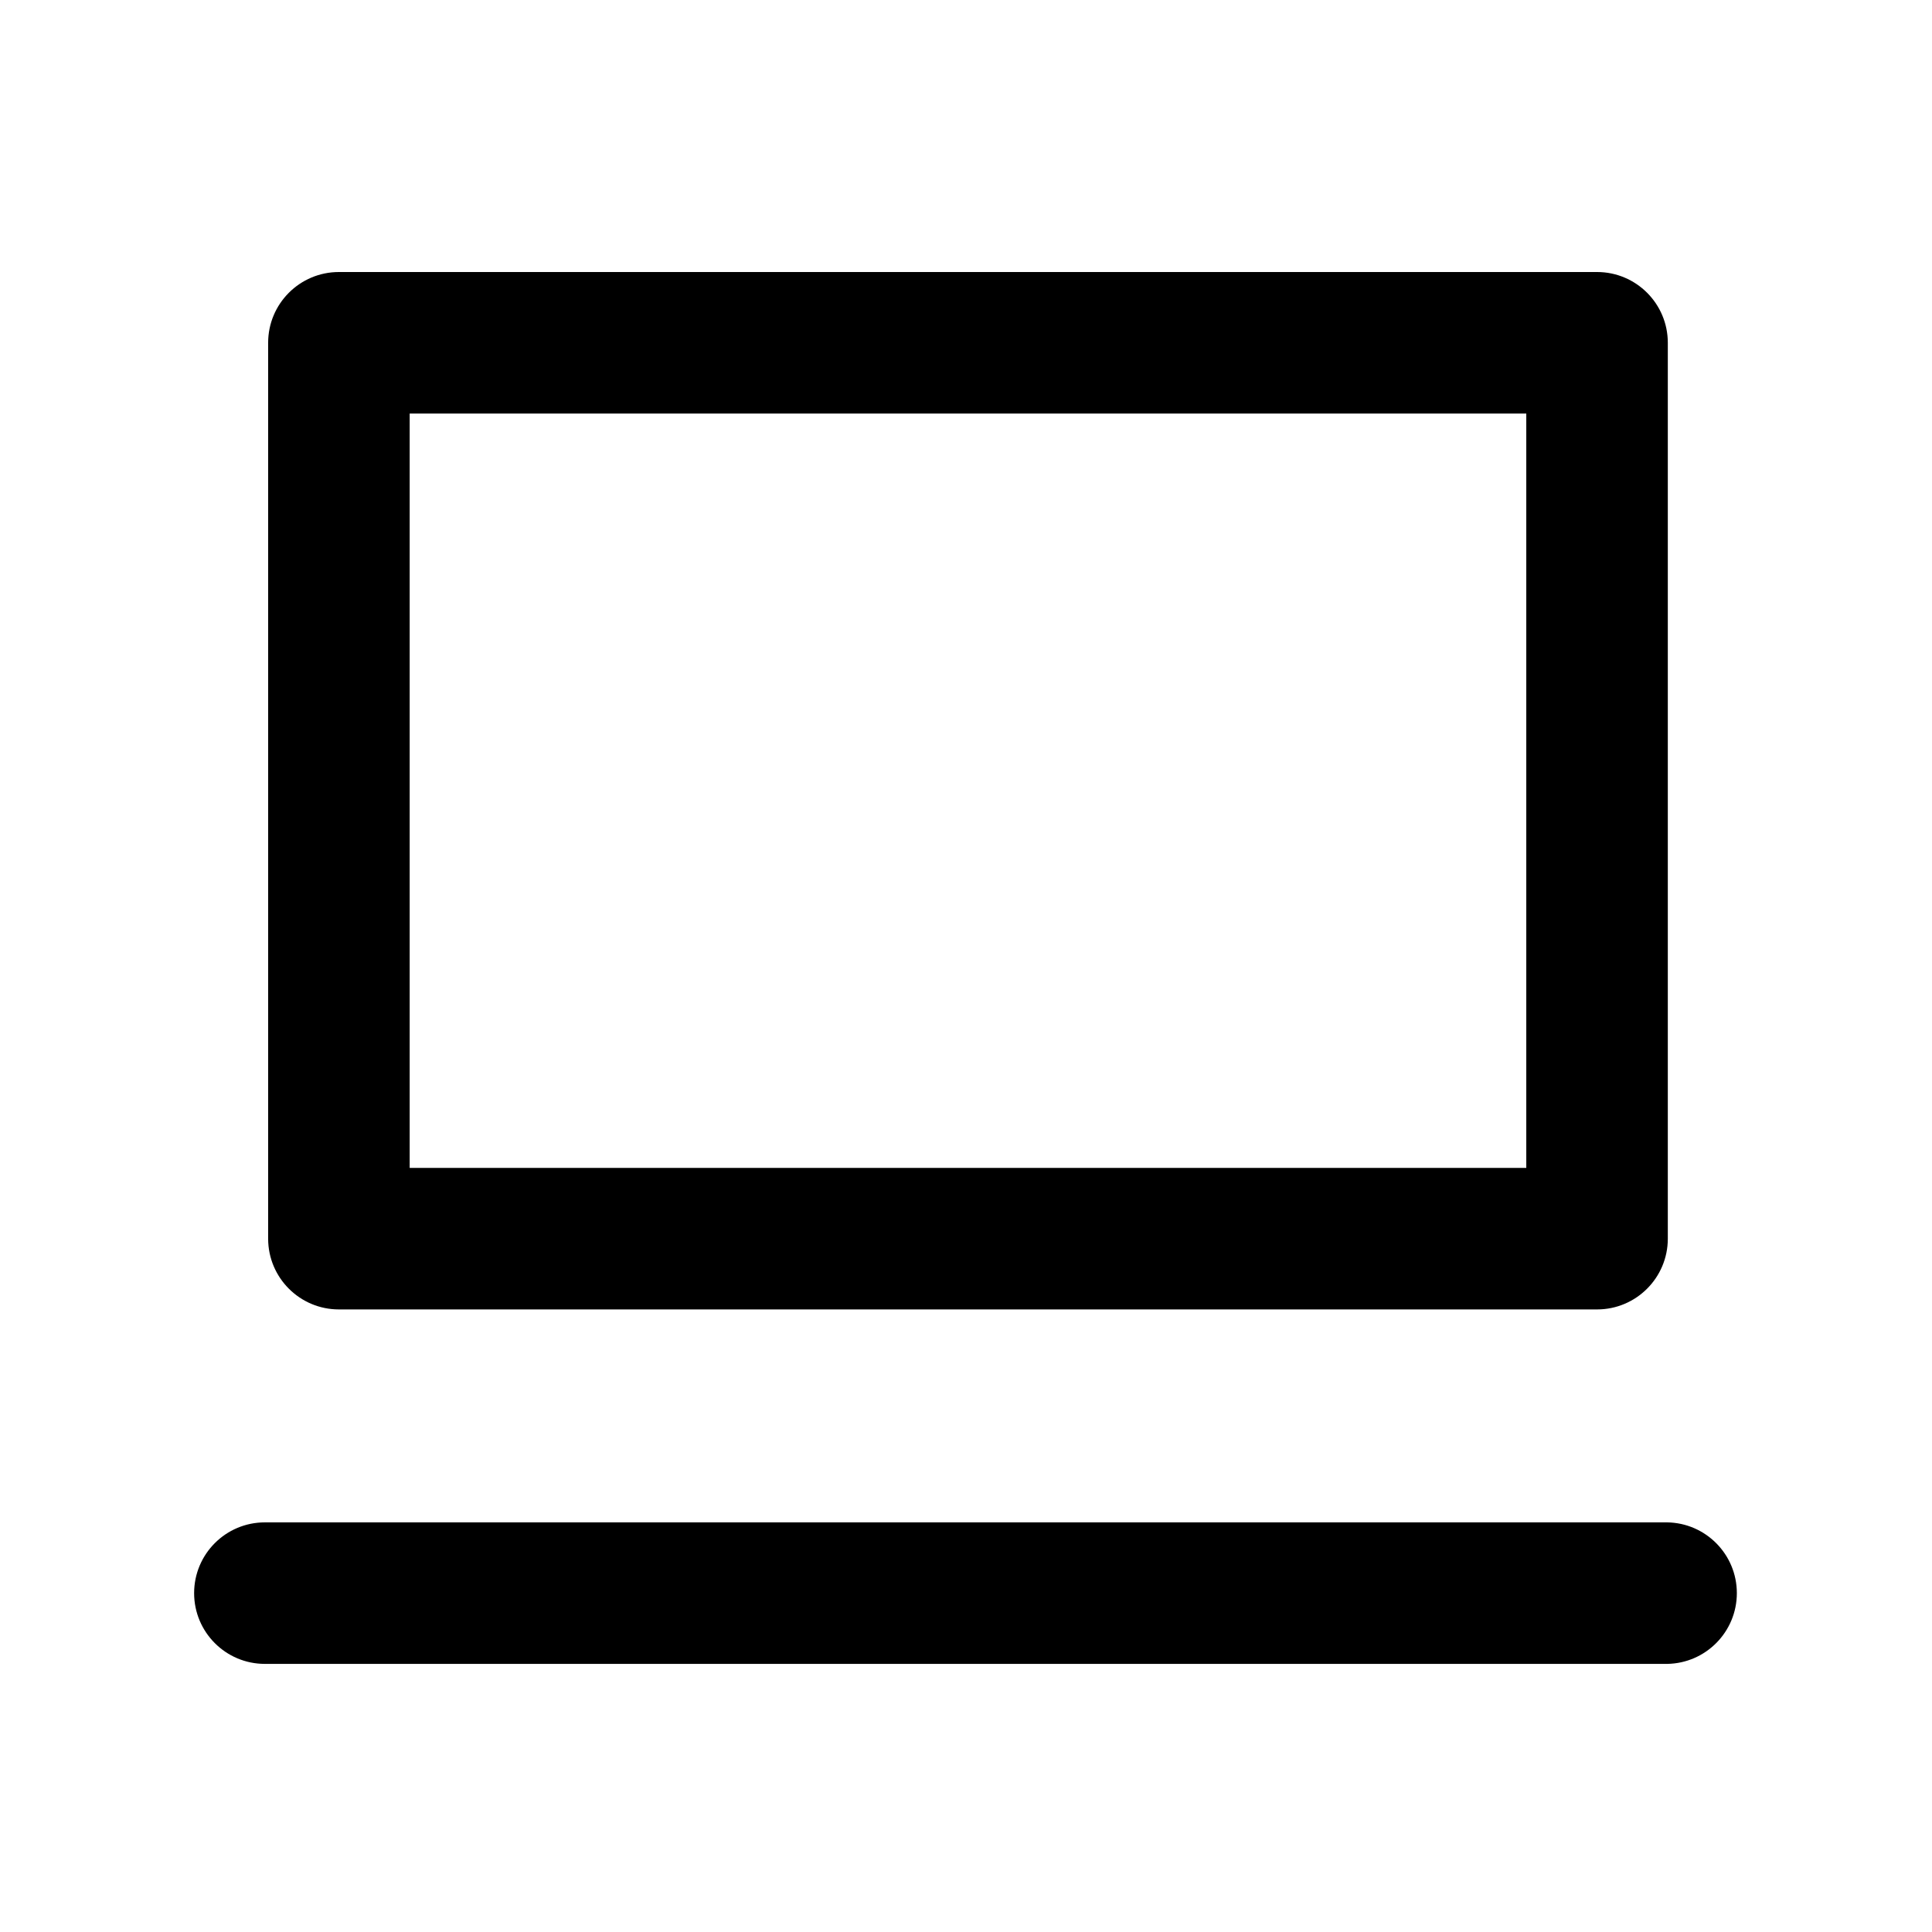
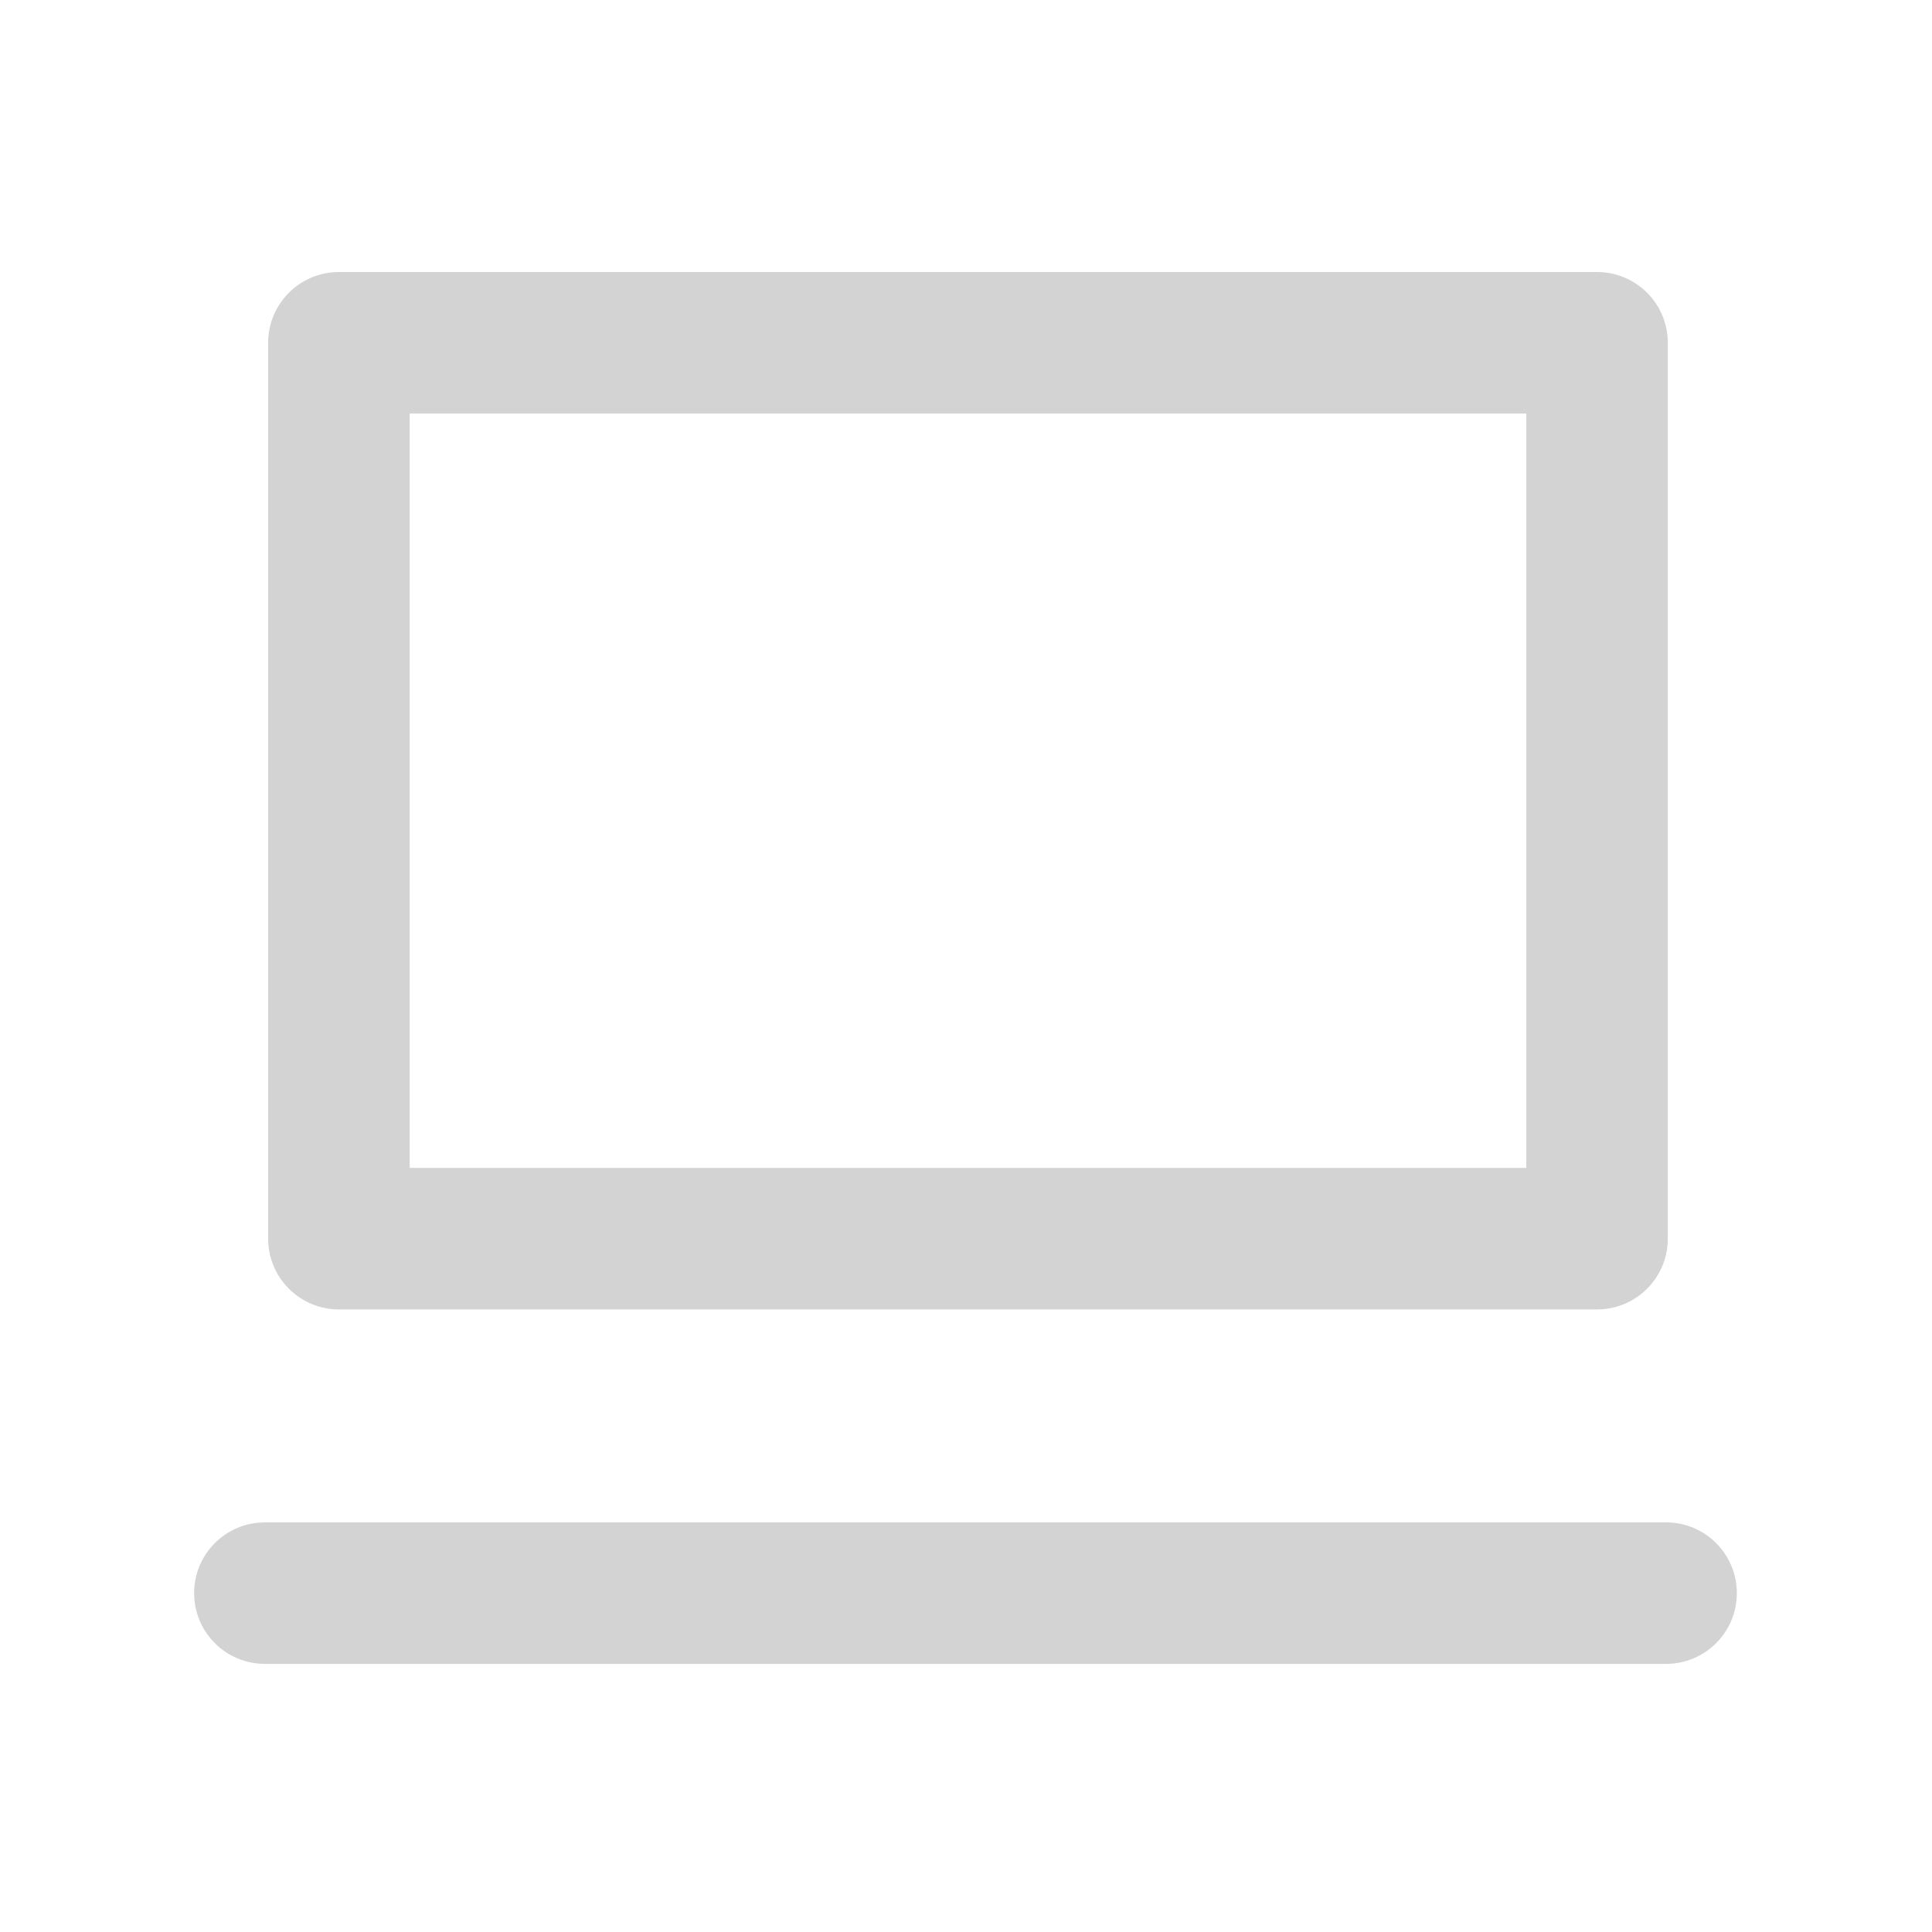
<svg xmlns="http://www.w3.org/2000/svg" width="124" height="124" viewBox="0 0 124 124" fill="none">
-   <path fill-rule="evenodd" clip-rule="evenodd" d="M17.21 22a4.542 4.542 0 0 1 4.542-4.541h80.75A4.542 4.542 0 0 1 107.044 22v57.5a4.542 4.542 0 0 1-4.542 4.542h-80.75A4.542 4.542 0 0 1 17.21 79.5V22zm9.084 4.542v48.416H97.96V26.543H26.294zM12.459 102.25A4.542 4.542 0 0 1 17 97.709h90a4.542 4.542 0 0 1 0 9.083H17a4.542 4.542 0 0 1-4.541-4.542z" fill="currentColor" />
+   <path fill-rule="evenodd" clip-rule="evenodd" d="M17.21 22a4.542 4.542 0 0 1 4.542-4.541h80.75A4.542 4.542 0 0 1 107.044 22v57.5a4.542 4.542 0 0 1-4.542 4.542h-80.75A4.542 4.542 0 0 1 17.21 79.5V22zm9.084 4.542v48.416H97.96V26.543H26.294zM12.459 102.25A4.542 4.542 0 0 1 17 97.709h90a4.542 4.542 0 0 1 0 9.083H17a4.542 4.542 0 0 1-4.541-4.542z" fill="LightGray " />
</svg>
